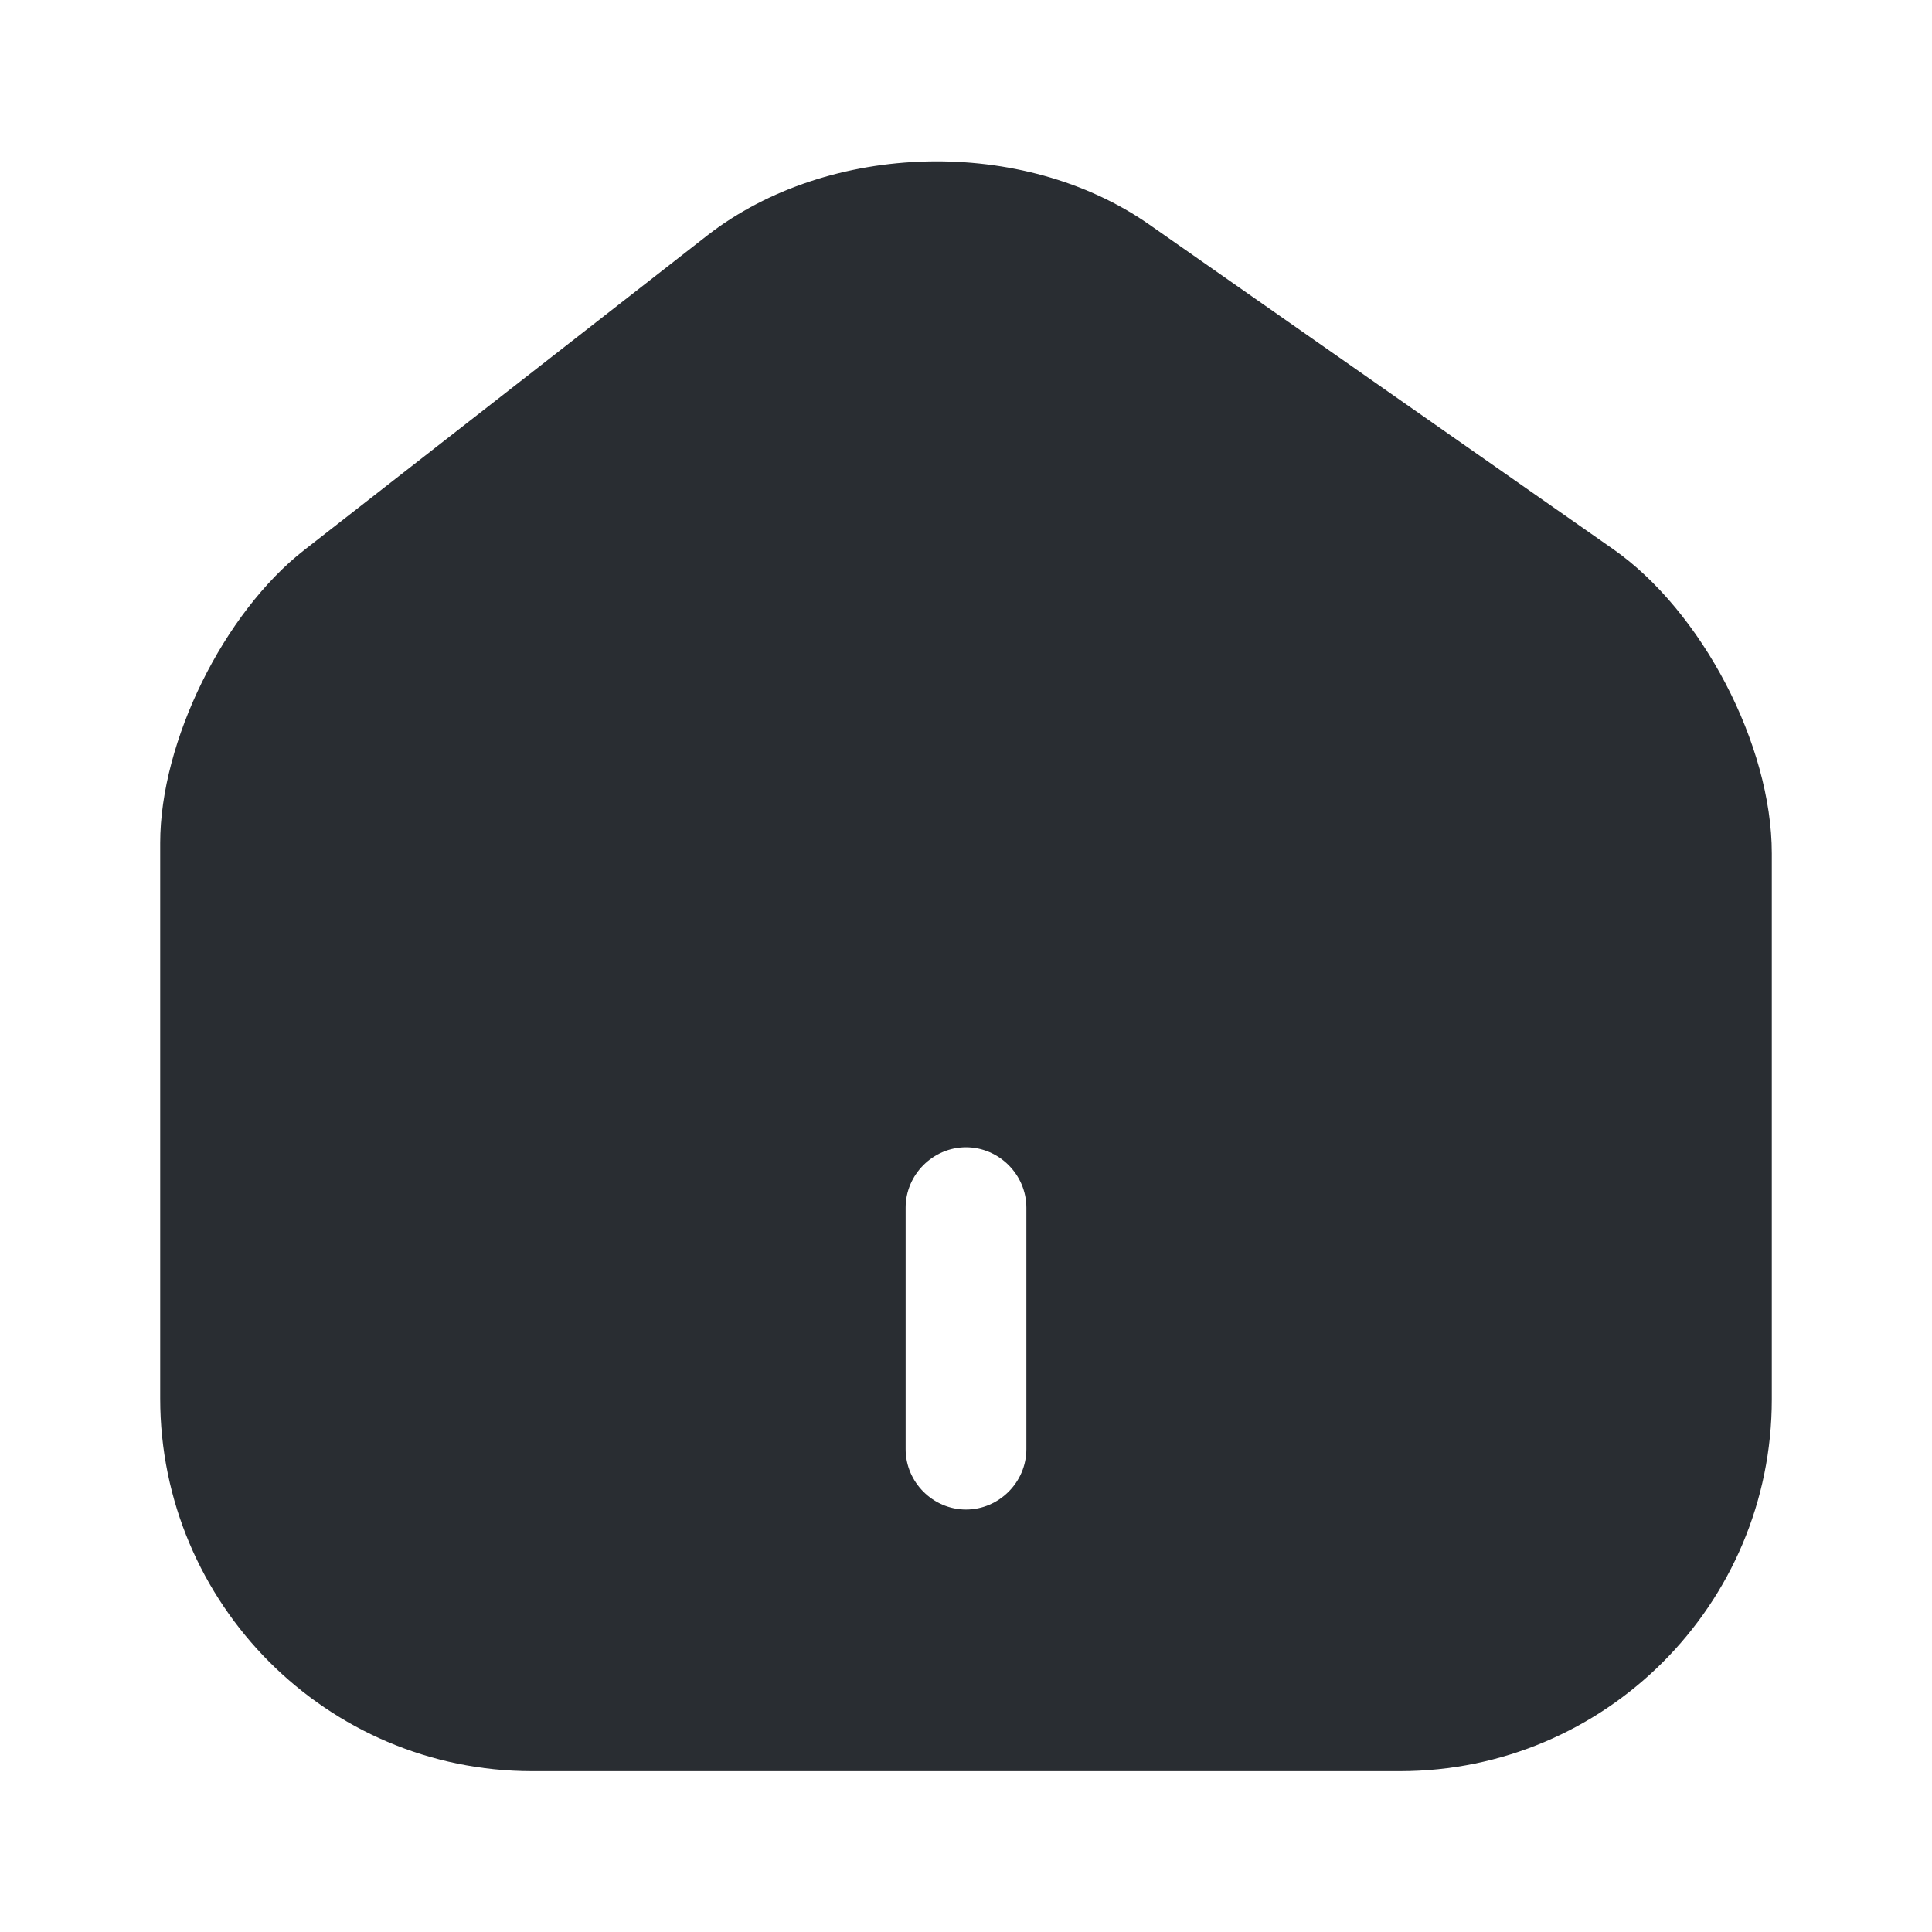
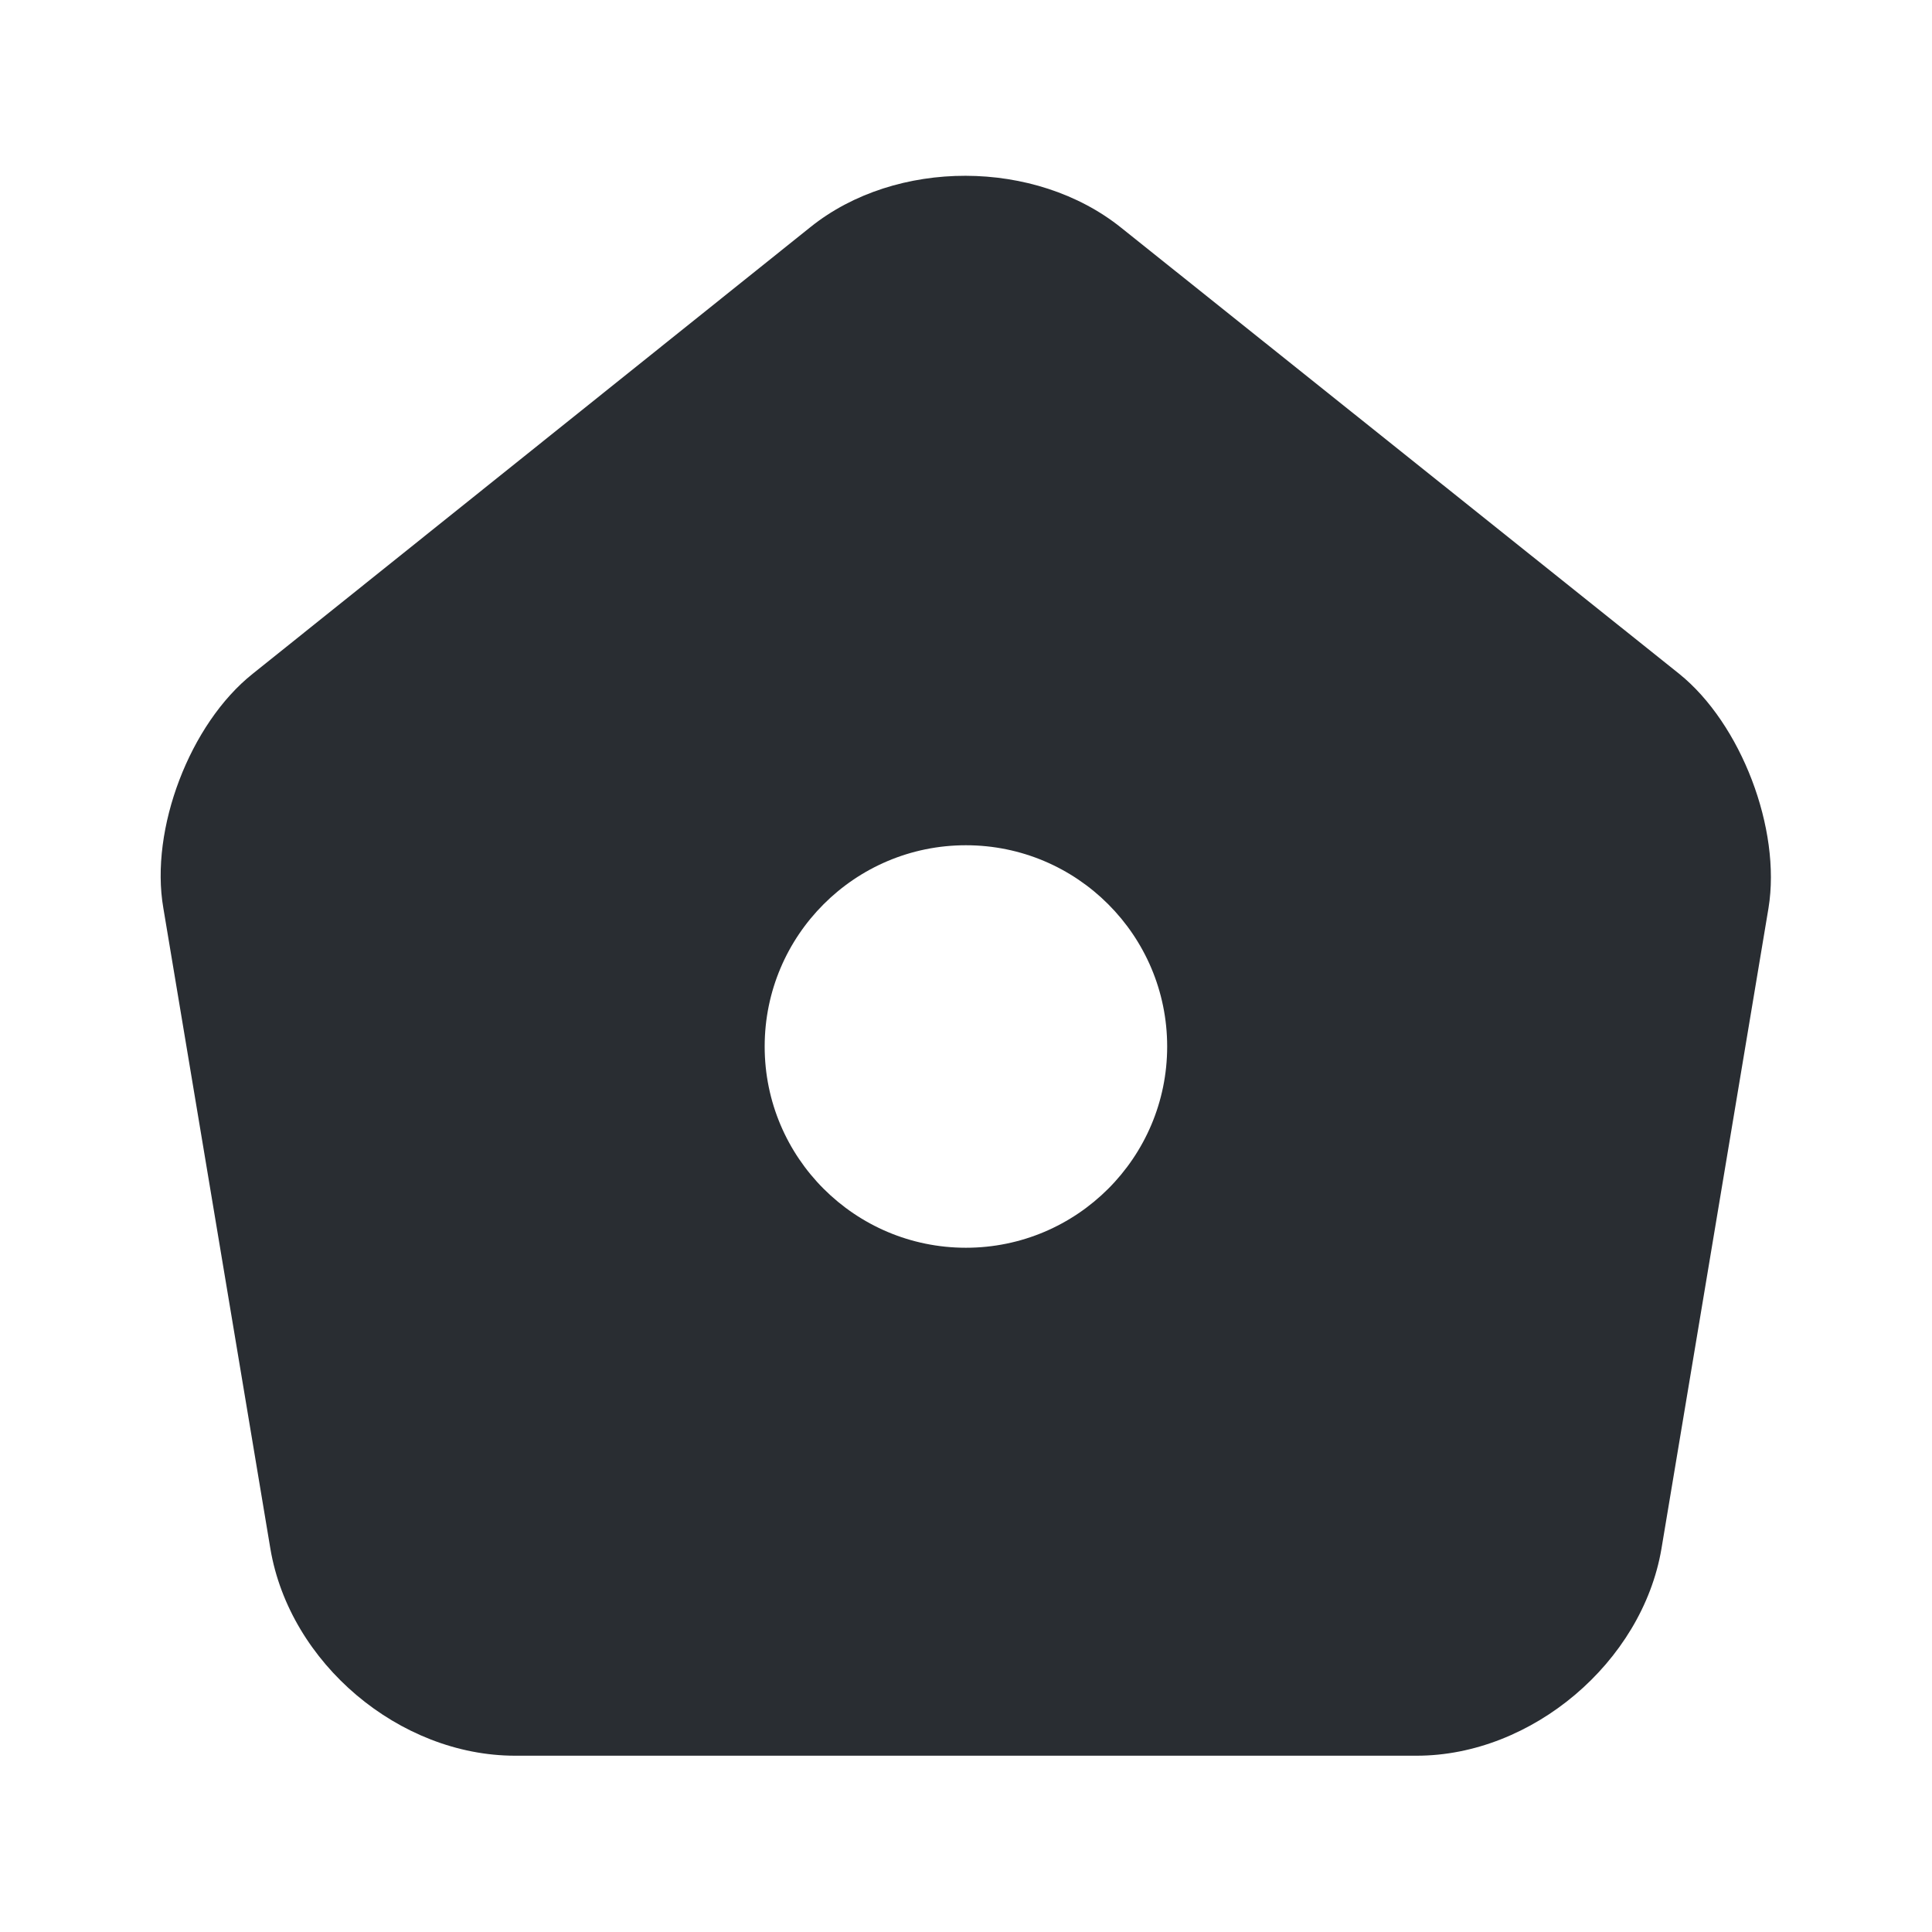
<svg xmlns="http://www.w3.org/2000/svg" viewBox="0 0 24 24" fill="none">
-   <path d="M20.04 6.822L14.28 2.792C12.71 1.692 10.3 1.752 8.79 2.922L3.78 6.832C2.78 7.612 1.99 9.212 1.99 10.472V17.372C1.99 19.922 4.06 22.002 6.61 22.002H17.39C19.94 22.002 22.01 19.932 22.01 17.382V10.602C22.01 9.252 21.14 7.592 20.04 6.822ZM12.75 18.002C12.75 18.412 12.41 18.752 12 18.752C11.59 18.752 11.25 18.412 11.25 18.002V15.002C11.25 14.592 11.59 14.252 12 14.252C12.41 14.252 12.75 14.592 12.75 15.002V18.002Z" fill="#292D32" />
+   <path d="M20.859 8.37L13.929 2.83C12.859 1.97 11.129 1.97 10.069 2.82L3.139 8.37C2.359 8.99 1.859 10.3 2.029 11.28L3.359 19.24C3.599 20.66 4.959 21.81 6.399 21.81H17.599C19.029 21.81 20.399 20.65 20.639 19.24L21.969 11.28C22.129 10.3 21.629 8.99 20.859 8.37ZM11.999 15.5C10.619 15.5 9.499 14.38 9.499 13C9.499 11.62 10.619 10.5 11.999 10.5C13.379 10.5 14.499 11.62 14.499 13C14.499 14.38 13.379 15.5 11.999 15.5Z" fill="#292D32" />
</svg>
